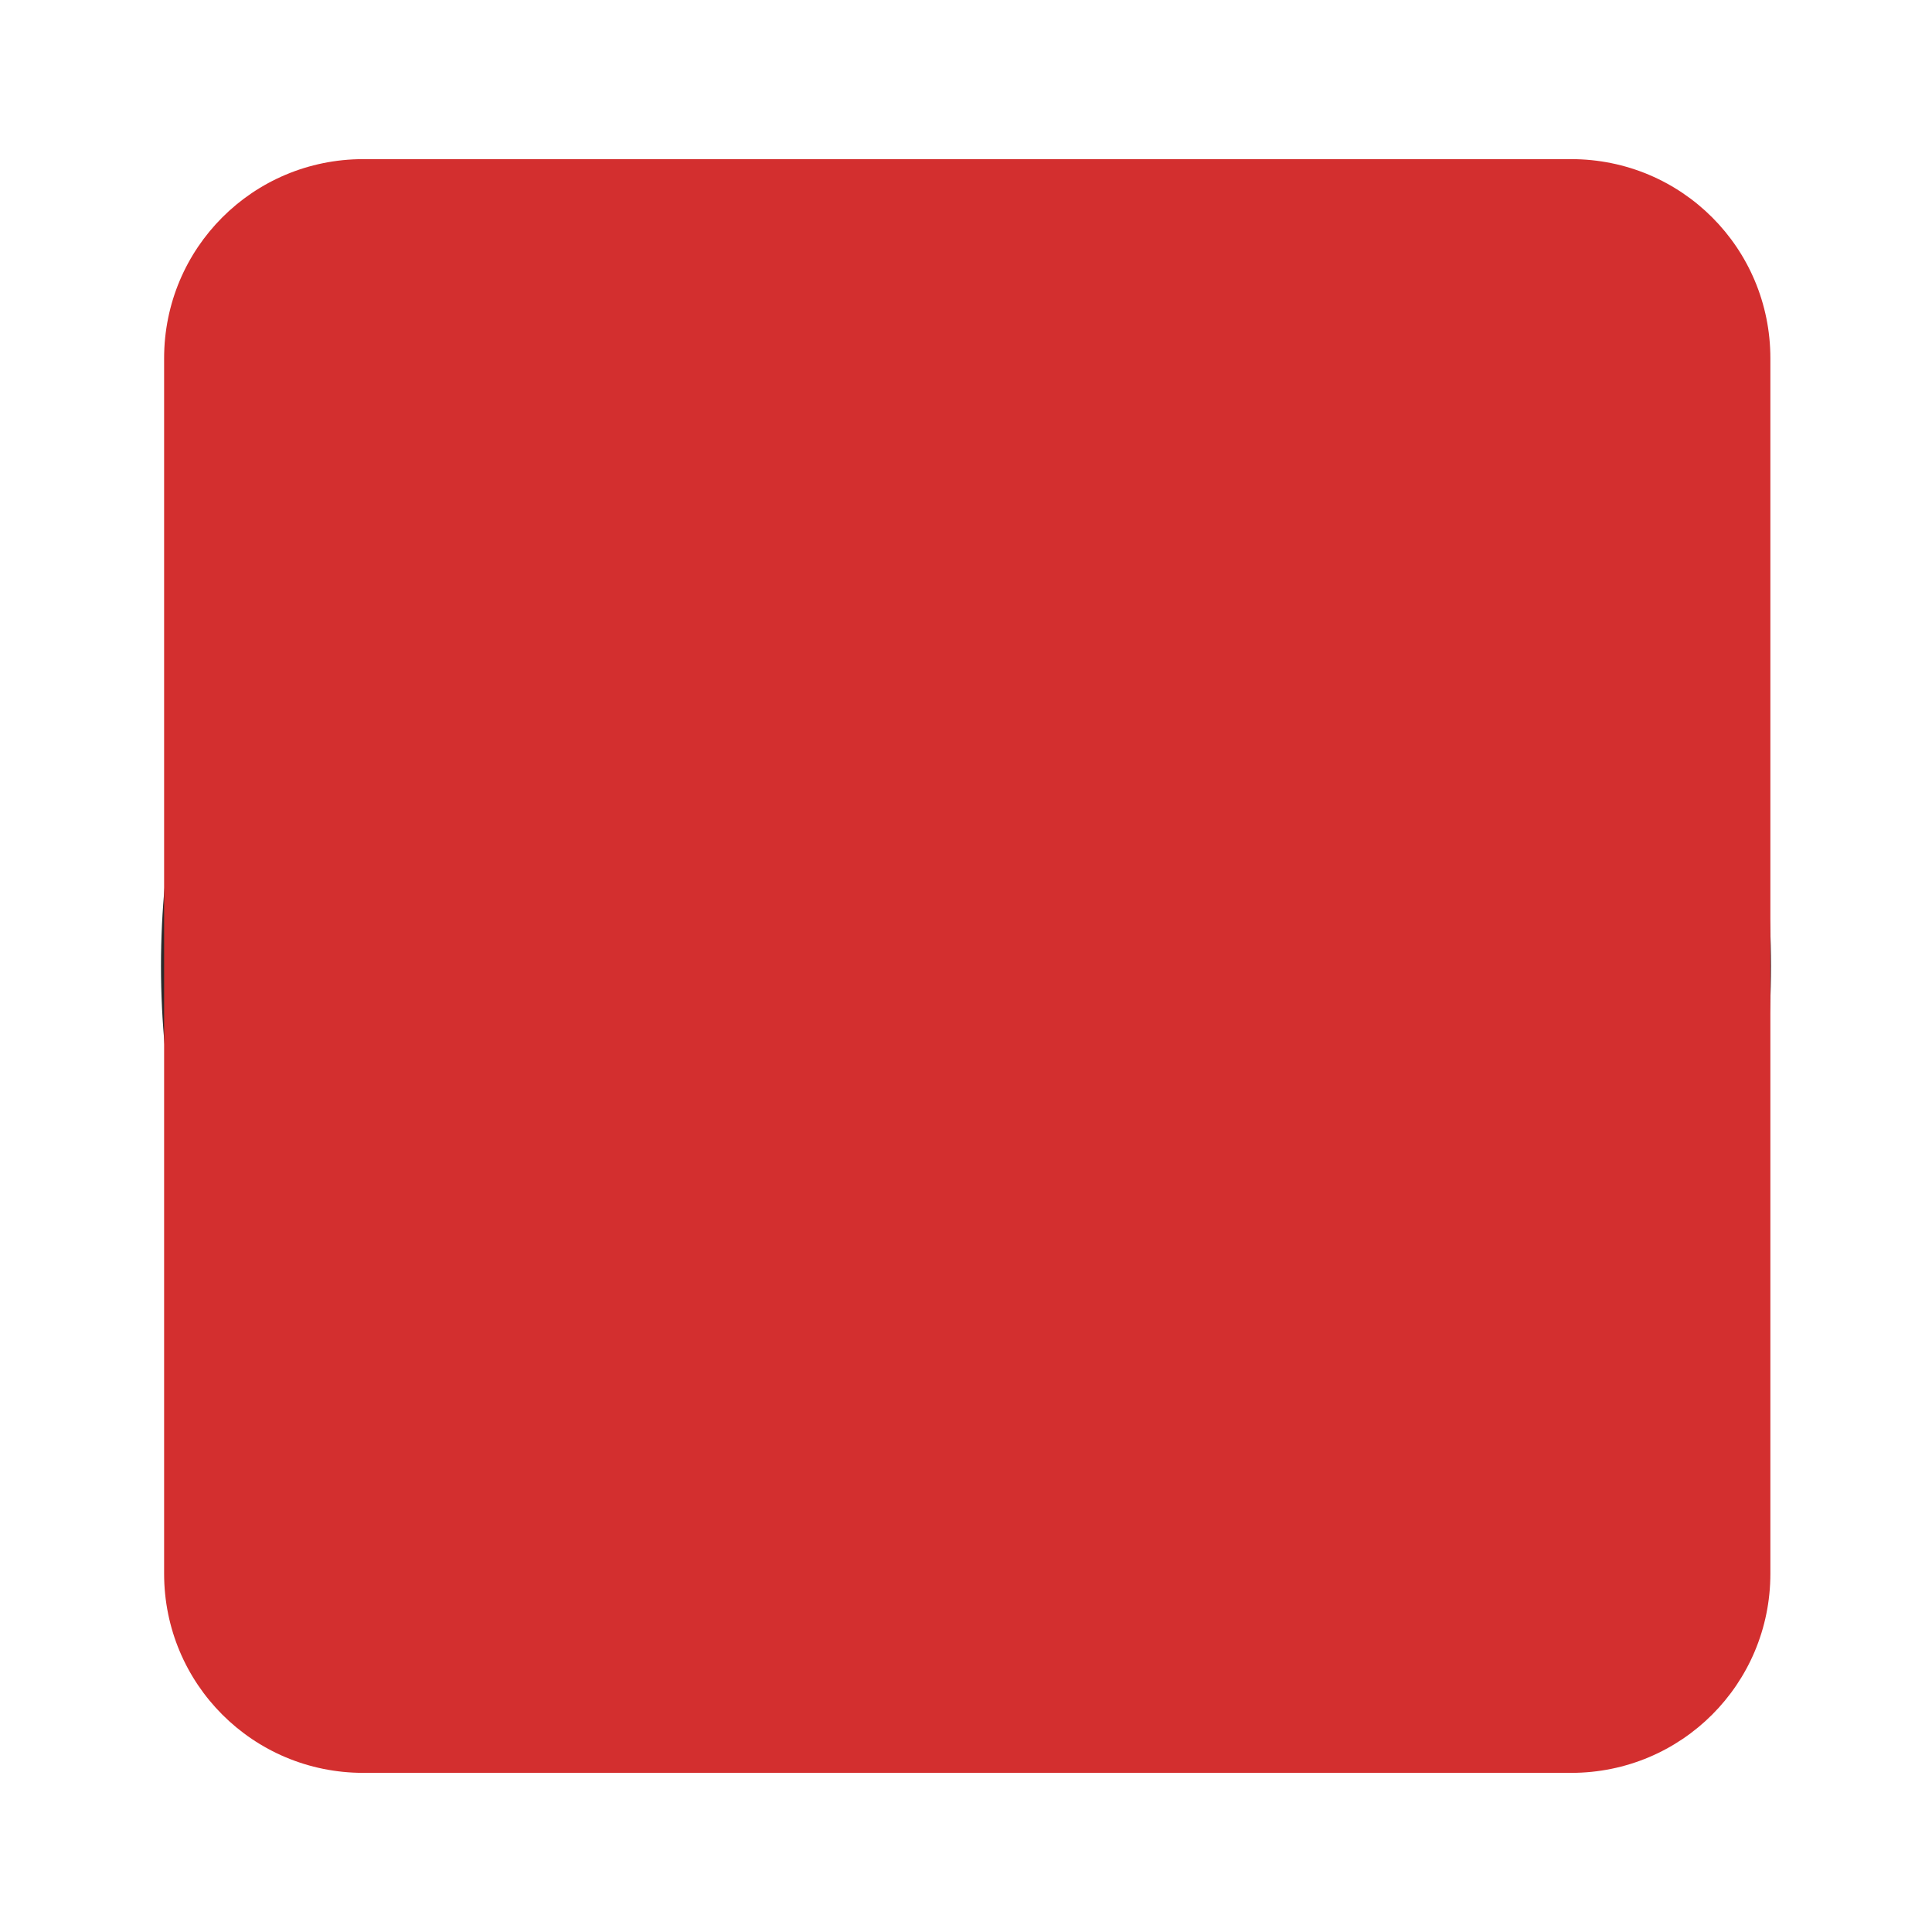
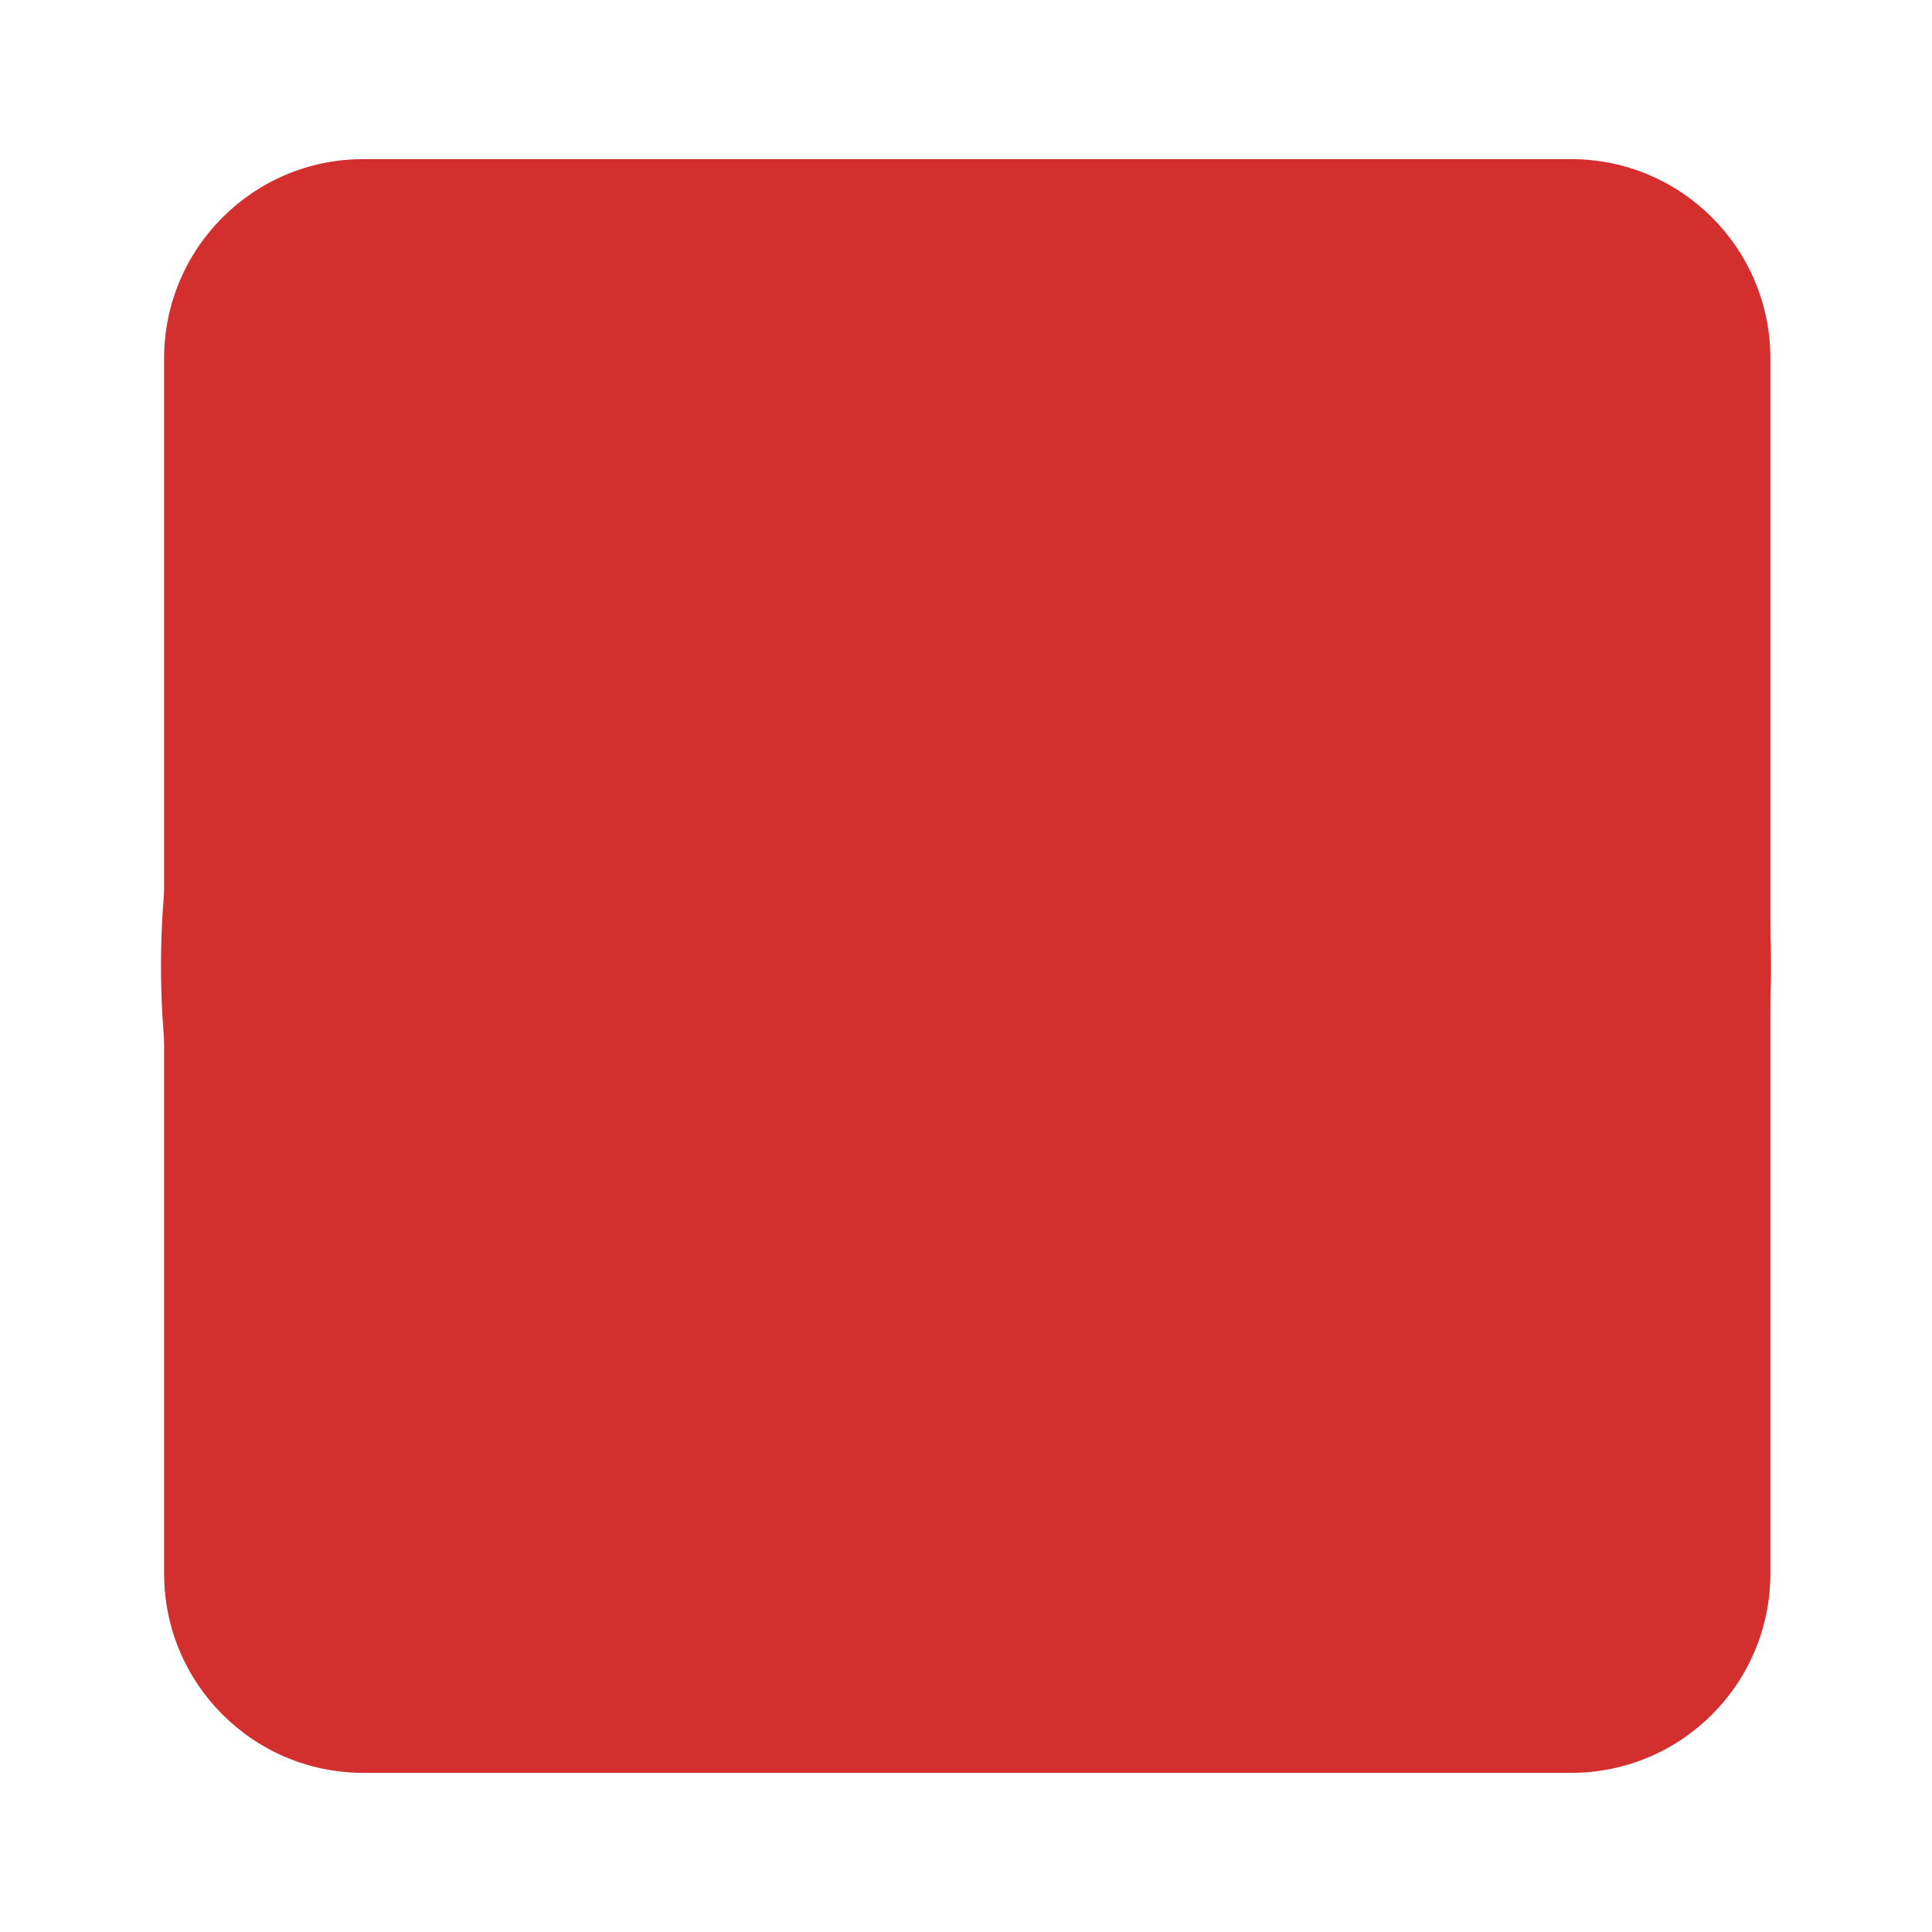
- <svg xmlns="http://www.w3.org/2000/svg" height="24px" viewBox="0 -960 960 960" width="24px" fill="#2B2B2B" version="1.1" id="svg1">
+ <svg xmlns="http://www.w3.org/2000/svg" height="24px" viewBox="0 -960 960 960" width="24px" fill="#D32F2F" version="1.1" id="svg1">
  <defs id="defs1">
-     </defs>
+     
+   </defs>
  <path d="M480-80q-83 0-156-31.5T197-197q-54-54-85.5-127T80-480q0-83 31.5-156T197-763q54-54 127-85.5T480-880q83 0 156 31.5T763-763q54 54 85.5 127T880-480q0 83-31.5 156T763-197q-54 54-127 85.5T480-80Zm0-80q134 0 227-93t93-227q0-134-93-227t-227-93q-134 0-227 93t-93 227q0 134 93 227t227 93Zm0 0q-134 0-227-93t-93-227q0-134 93-227t227-93q134 0 227 93t93 227q0 134-93 227t-227 93Z" id="path1" />
-   <path style="fill:#d32f2f;stroke-width:40;fill-opacity:1" id="rect1" width="798.147" height="801.853" x="81.544" y="-880.927" d="m 180.539,-880.927 h 600.157 c 54.843,0 98.995,44.152 98.995,98.995 v 603.863 c 0,54.843 -44.152,98.995 -98.995,98.995 H 180.539 c -54.843,0 -98.995,-44.152 -98.995,-98.995 v -603.863 c 0,-54.843 44.152,-98.995 98.995,-98.995 z" ry="98.995" />
+   <rect style="fill:#D32F2F;stroke-width:40;fill-opacity:1" id="rect1" x="81.544" y="-880.927" width="798.147" height="801.853" rx="98.995" ry="98.995" />
</svg>
